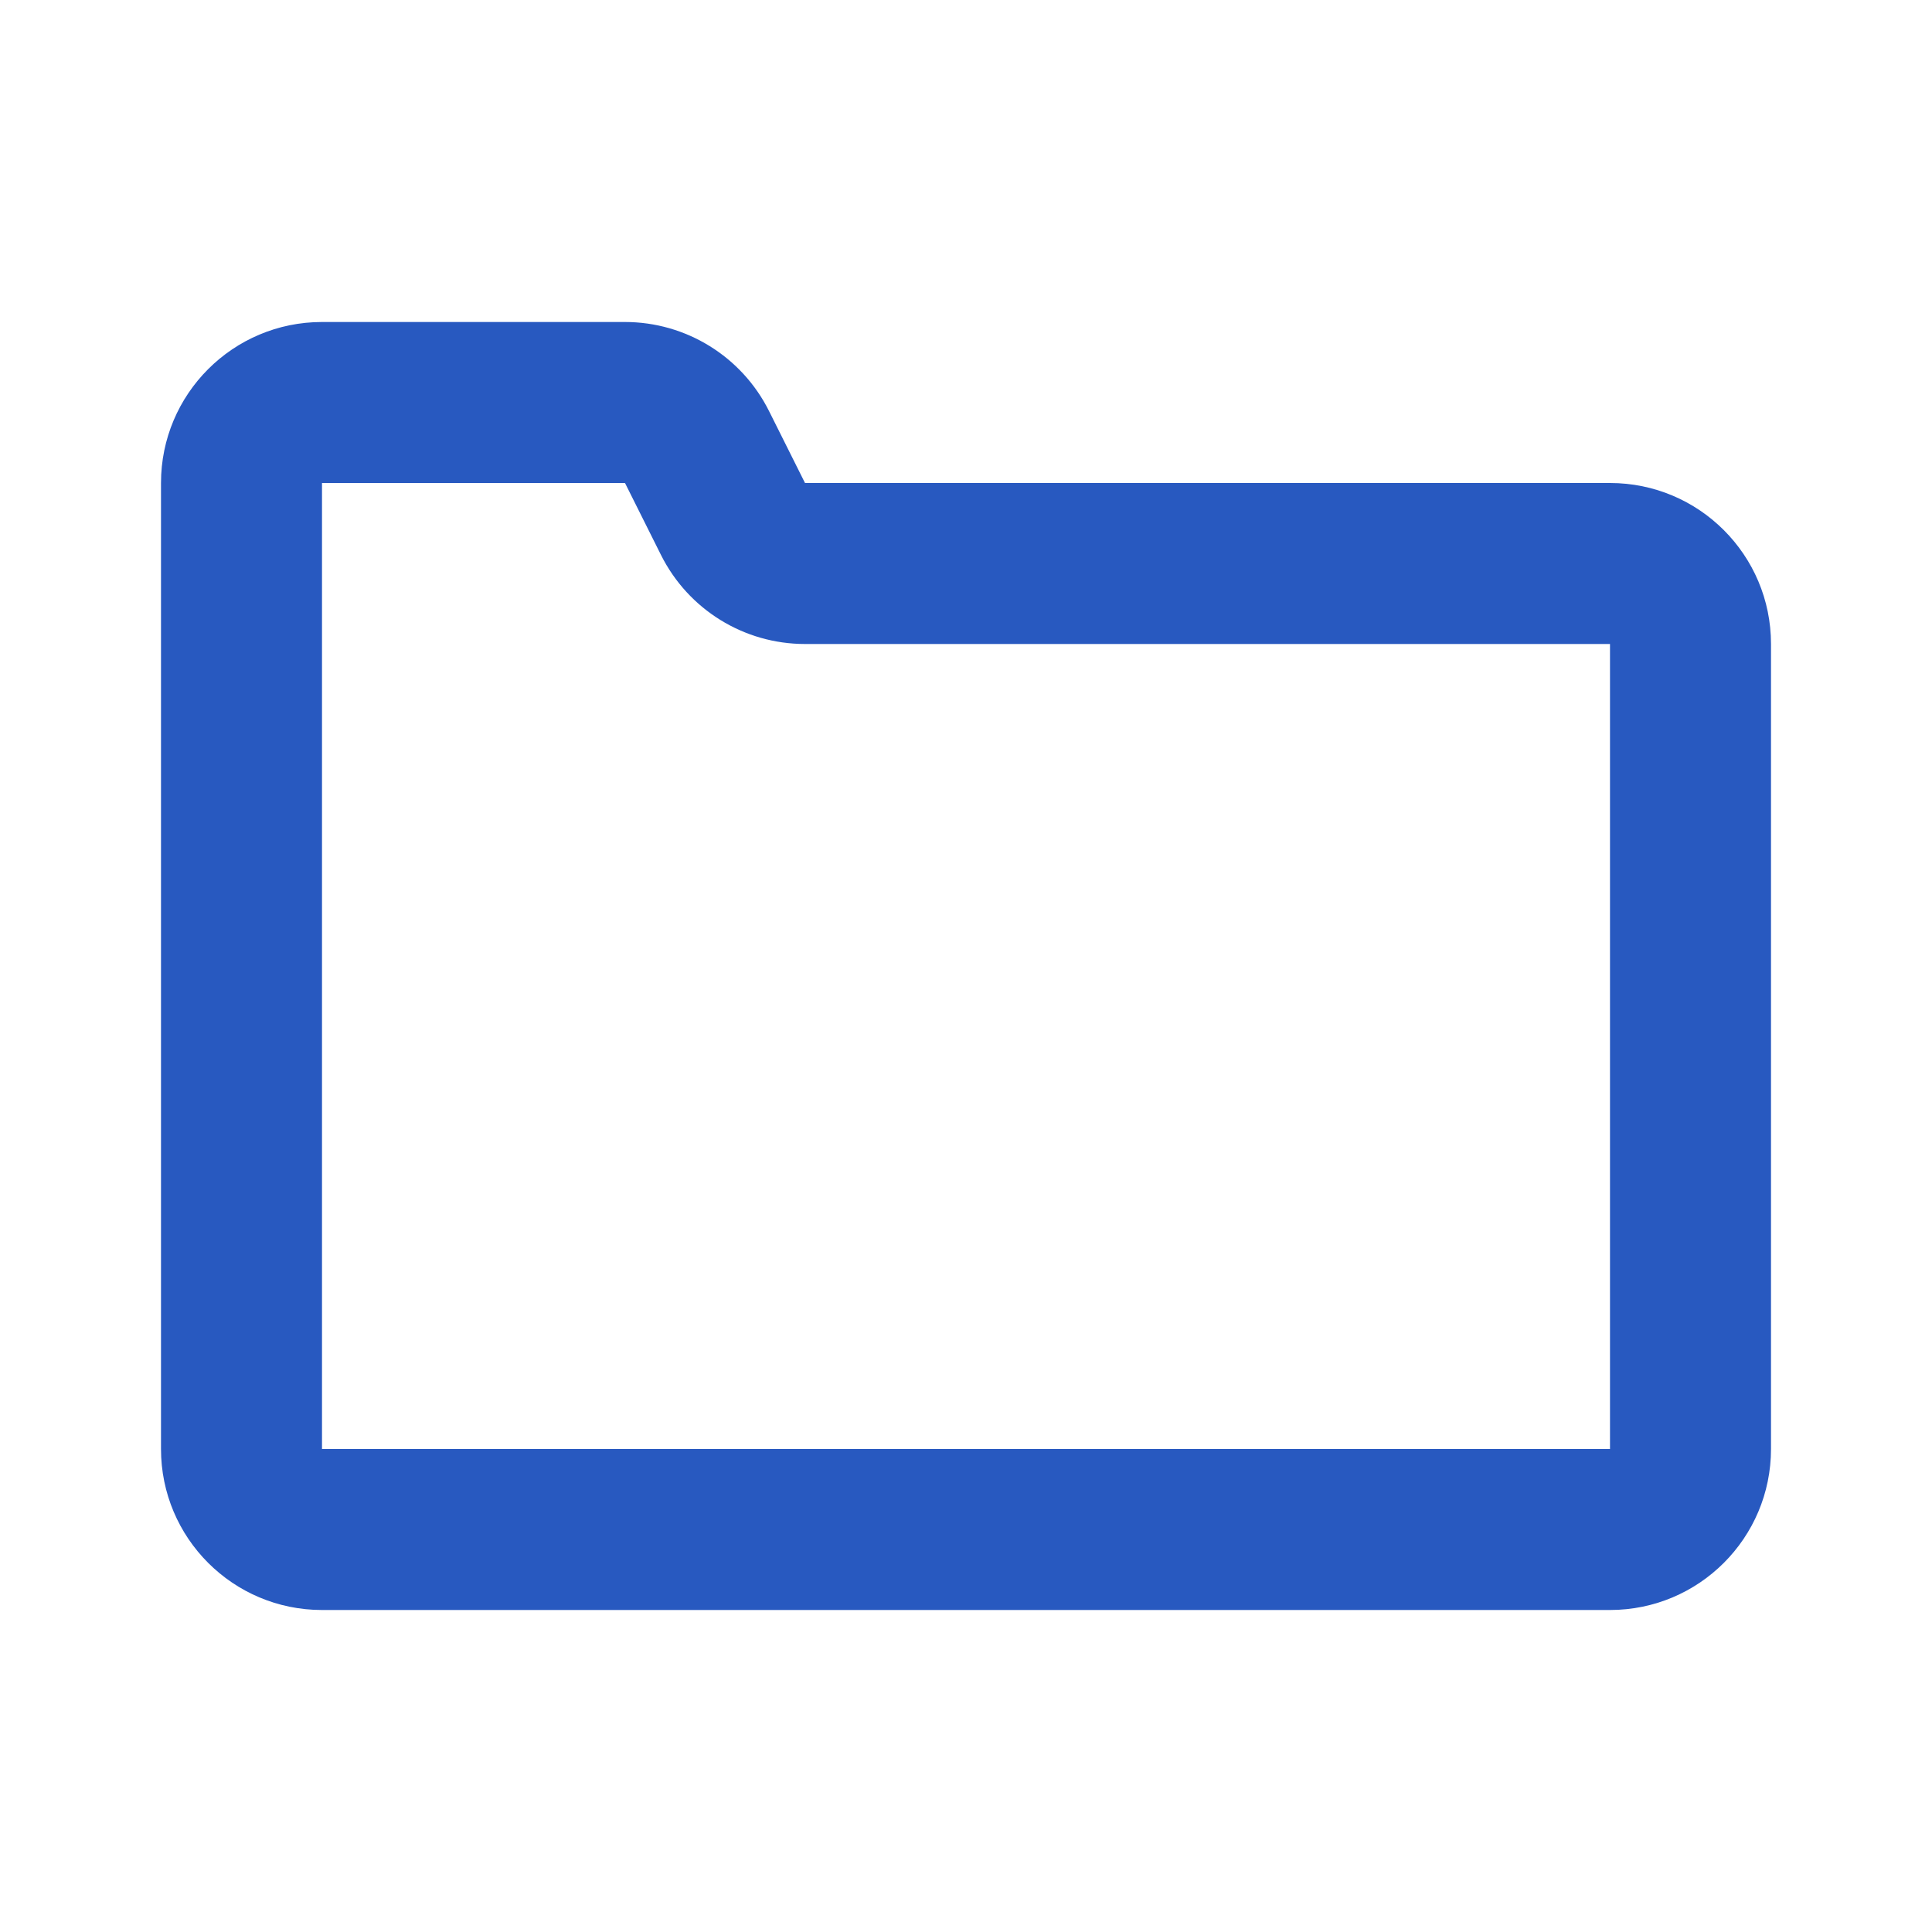
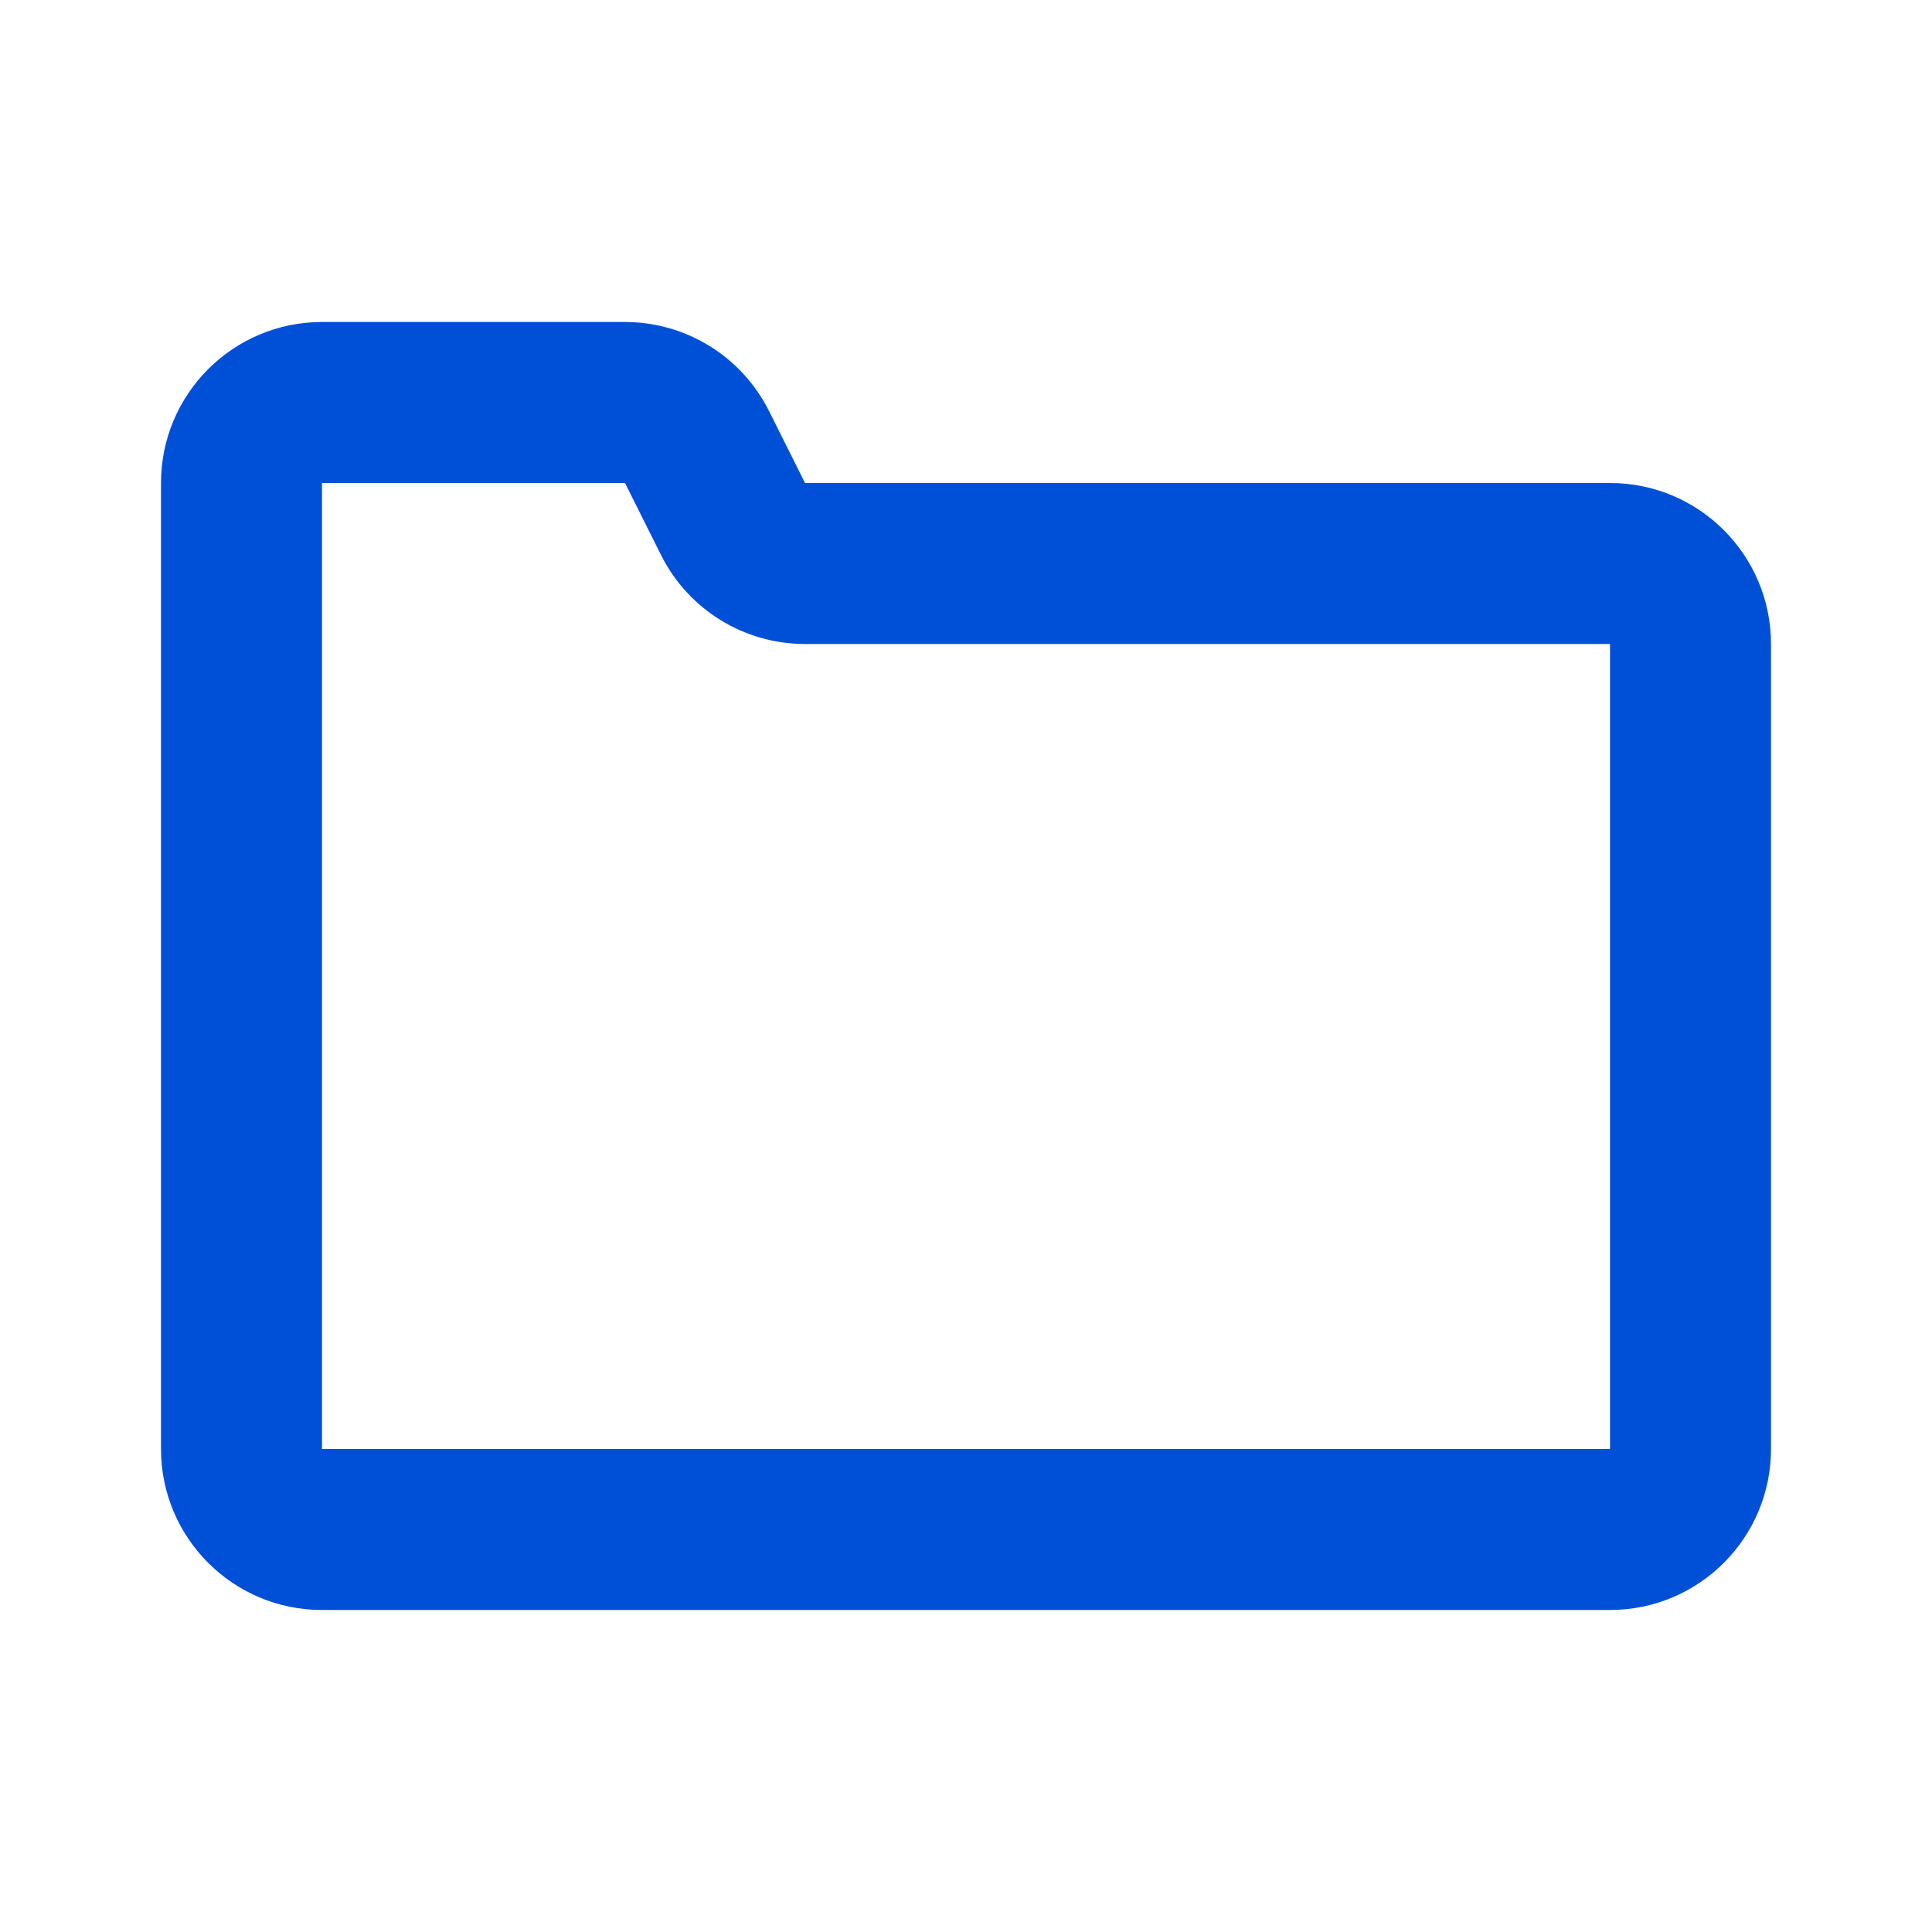
- <svg xmlns="http://www.w3.org/2000/svg" width="24px" height="24px" viewBox="0 0 24 24" version="1.1">
-   <g id="Icons/System/folder" stroke="none" stroke-width="1" fill="none" fill-rule="evenodd">
-     <path d="M4,6 L4,18 L20,18 L20,8 L10,8 C9.242,8 8.55,7.572 8.211,6.894 L7.764,6 L4,6 Z M7.764,4 C8.521,4 9.214,4.428 9.553,5.106 L10,6 L20,6 C21.105,6 22,6.895 22,8 L22,18 C22,19.105 21.105,20 20,20 L4,20 C2.895,20 2,19.105 2,18 L2,6 C2,4.895 2.895,4 4,4 L7.764,4 Z" id="Color" fill="#2859C0" />
-   </g>
+ <svg xmlns="http://www.w3.org/2000/svg" width="24" height="24" viewBox="0 0 24 24">
+   <path fill="#0050D7" fill-rule="evenodd" d="M4 6v12h16V8H10a2 2 0 0 1-1.789-1.106L7.764 6H4zm3.764-2a2 2 0 0 1 1.789 1.106L10 6h10a2 2 0 0 1 2 2v10a2 2 0 0 1-2 2H4a2 2 0 0 1-2-2V6a2 2 0 0 1 2-2h3.764z" />
</svg>
